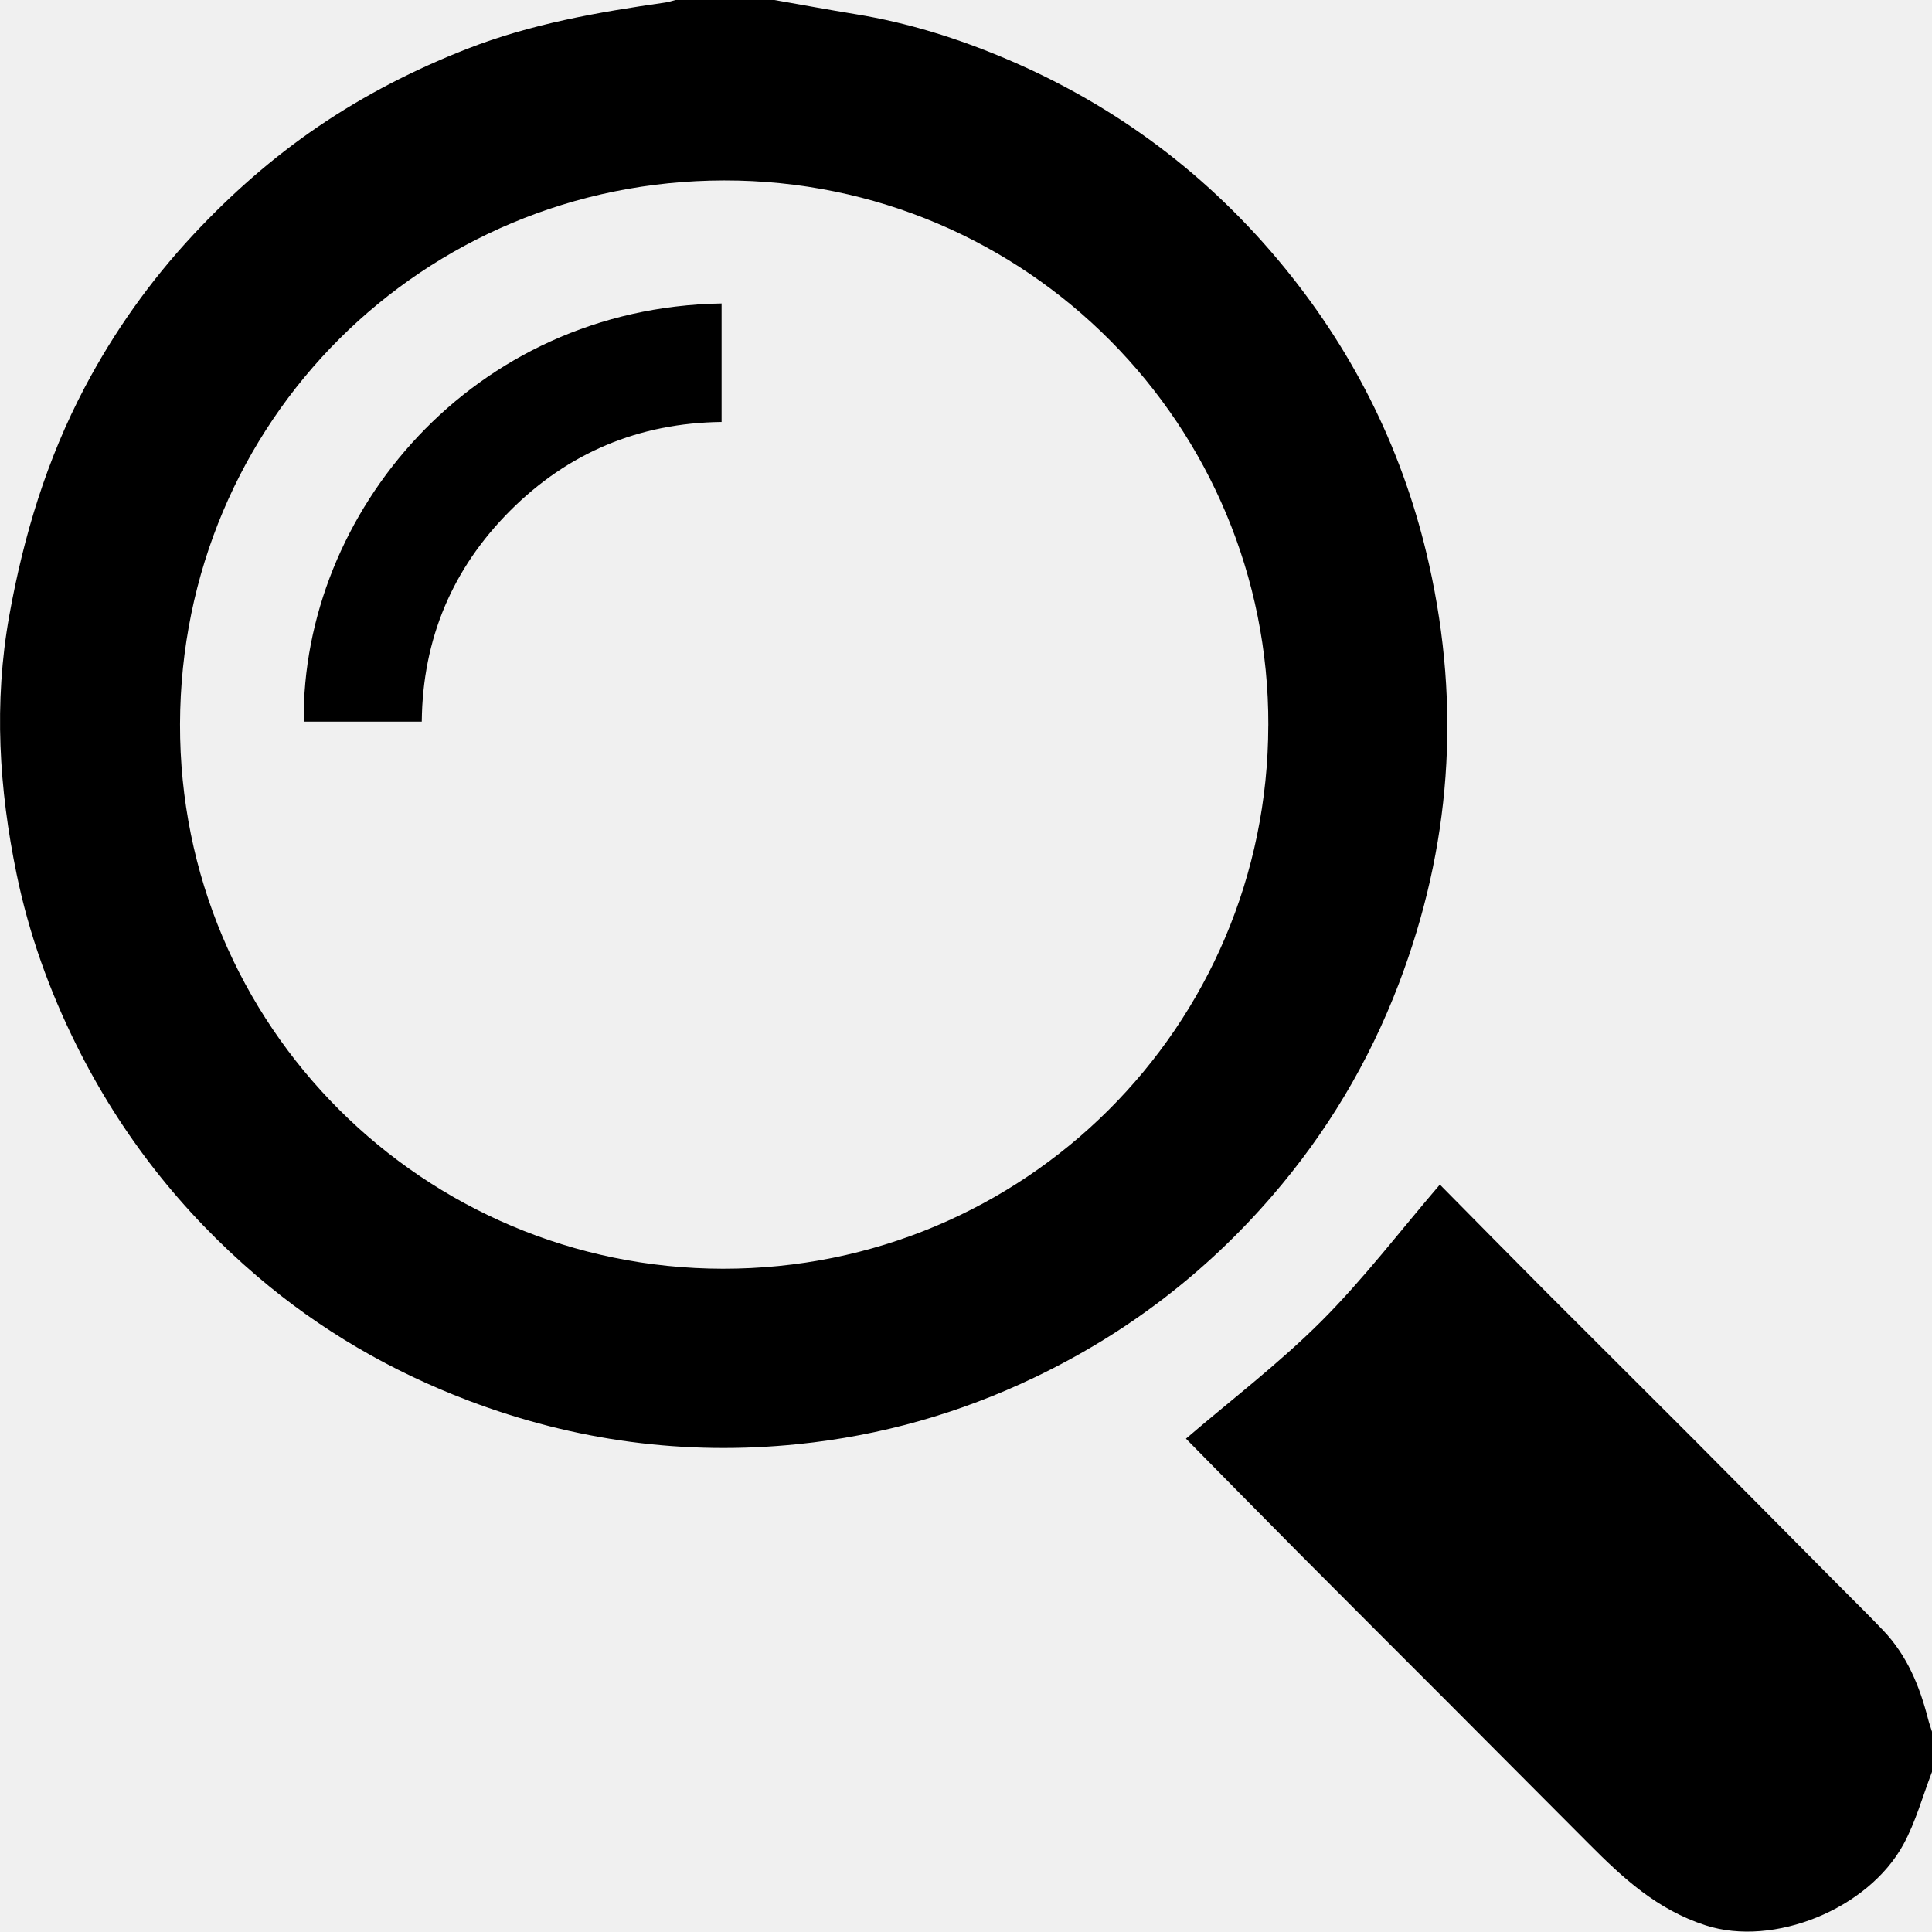
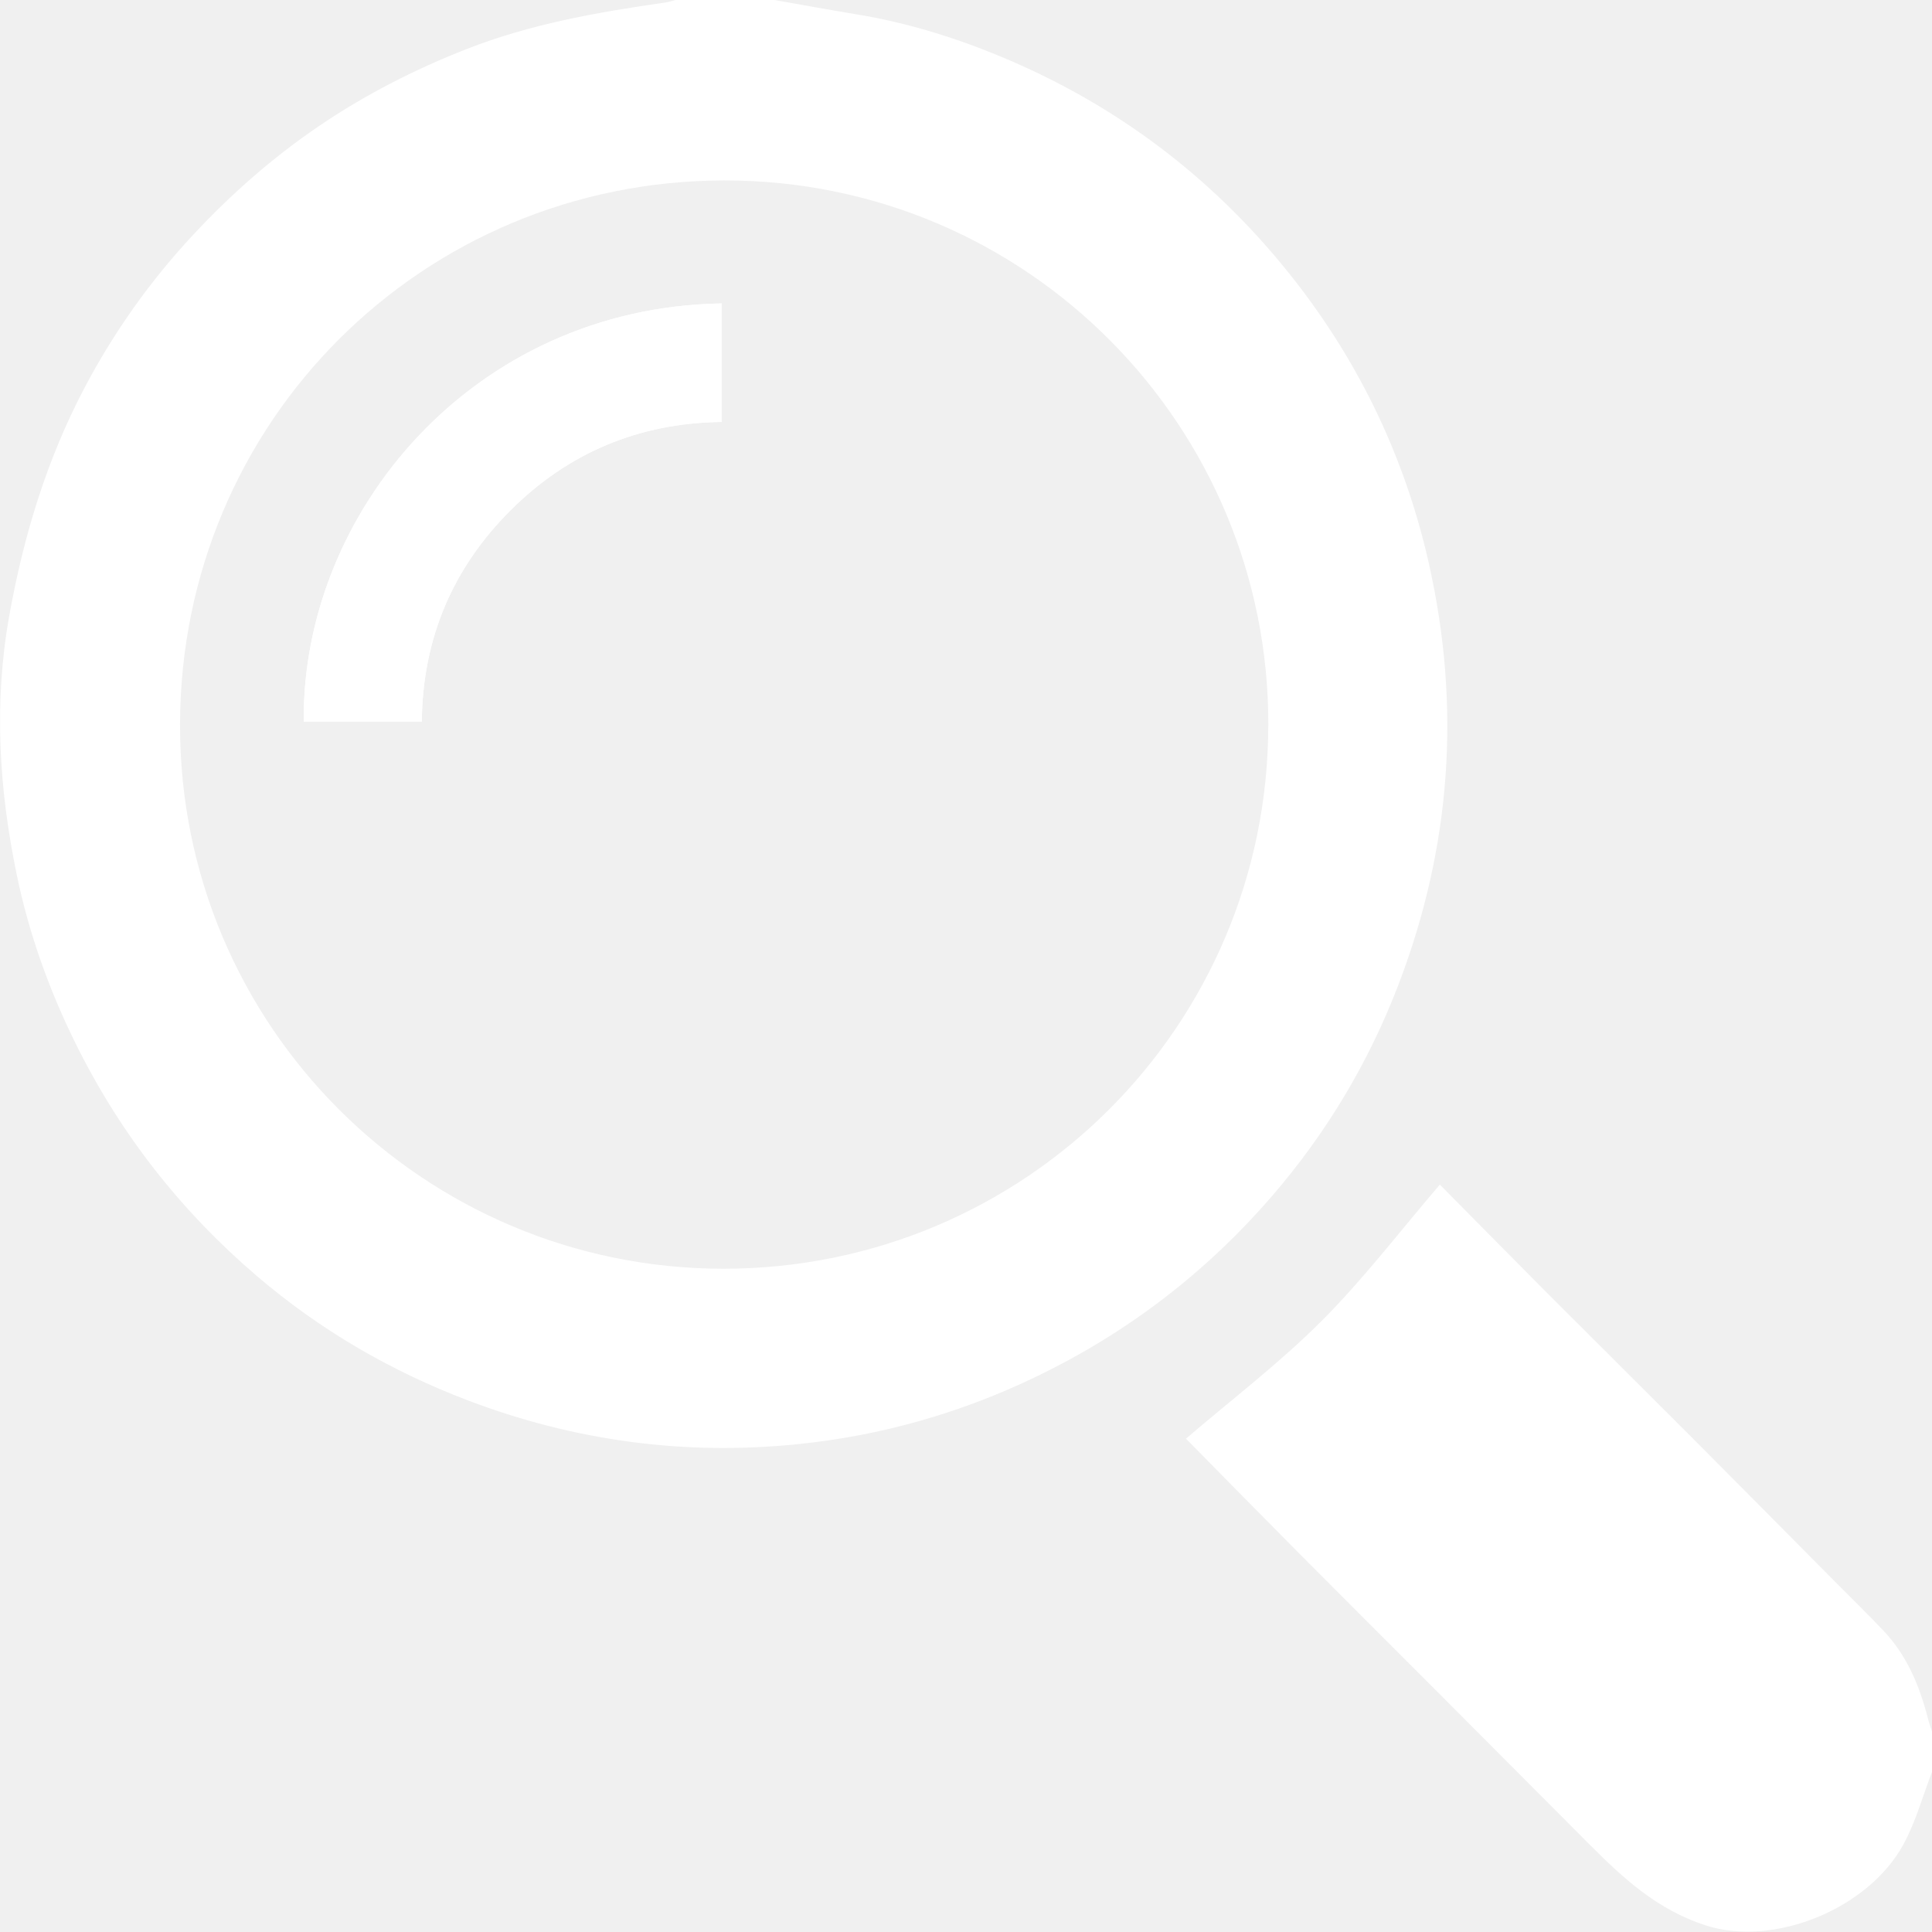
- <svg xmlns="http://www.w3.org/2000/svg" id="Capa_1" data-name="Capa 1" viewBox="0 0 468.65 468.56">
-   <defs>
-     <style>
-       .cls-1 {
-         fill: #fff;
-       }
-     </style>
-   </defs>
+ <svg xmlns="http://www.w3.org/2000/svg" id="Capa_1" data-name="Capa 1" fill="#ffffff" viewBox="0 0 468.65 468.56">
  <path d="M187.85,0c6.61,1.16,13.2,2.38,19.82,3.46,12.58,2.06,24.66,5.84,36.36,10.8,26.76,11.34,49.4,28.36,67.71,50.86,17.21,21.14,28.95,45.11,34.92,71.82,7.75,34.63,5.31,68.47-7.33,101.64-7.26,19.05-17.54,36.25-30.84,51.63-16.08,18.6-35.21,33.21-57.43,43.87-18.26,8.76-37.45,14.18-57.49,16.23-27.43,2.81-54.13-.76-79.99-10.58-18.8-7.14-35.92-17.1-51.18-30.13-18.4-15.7-33.06-34.35-43.87-56.1-6.58-13.24-11.53-27.05-14.49-41.42-4.28-20.73-5.58-41.58-1.79-62.74,3.48-19.41,9.12-37.95,18.29-55.34,7.1-13.46,15.85-25.8,26.29-37.01,9.22-9.9,19.27-18.74,30.41-26.32,11.24-7.65,23.29-13.81,35.97-18.78,15.54-6.09,31.79-8.93,48.18-11.28,.85-.12,1.68-.41,2.51-.62,7.99,0,15.97,0,23.96,0Zm119.81,175.95c.21-72.5-58.41-132.27-132-132.18-73.07,.09-131.8,58.41-131.99,131.86-.19,73.28,59.15,132.04,131.66,132.13,73.14,.09,132.22-58.77,132.32-131.8Z" />
  <path d="M468.65,429.81c-2.27,5.89-3.94,12.11-6.94,17.61-8.58,15.71-31.48,24.94-47.94,19.63-11.78-3.8-20.08-11.48-28.33-19.77-11.58-11.63-23.17-23.26-34.76-34.88-11.86-11.88-23.75-23.73-35.58-35.63-9.29-9.34-18.51-18.75-27.42-27.79,10.85-9.31,22.53-18.19,32.81-28.46,10.24-10.23,19.08-21.86,28.78-33.17,8.25,8.34,16.96,17.2,25.73,26,11.85,11.88,23.78,23.69,35.64,35.58,11.68,11.71,23.3,23.47,34.95,35.21,3.76,3.79,7.59,7.52,11.27,11.4,5.73,6.03,8.79,13.45,10.82,21.38,.27,1.07,.65,2.11,.98,3.16v9.73Z" />
  <path class="cls-1" d="M175.04,73.6c-60.37,1.01-101.85,50.83-101.36,101.44h28.64c.2-20.15,7.48-37.2,21.43-51.16,14.03-14.05,31.23-21.29,51.3-21.53v-28.76Z" />
  <path d="M175.04,73.6v28.76c-20.07,.24-37.27,7.48-51.3,21.53-13.94,13.96-21.23,31.01-21.43,51.16h-28.64c-.49-50.61,40.99-100.44,101.36-101.44Z" />
</svg>
